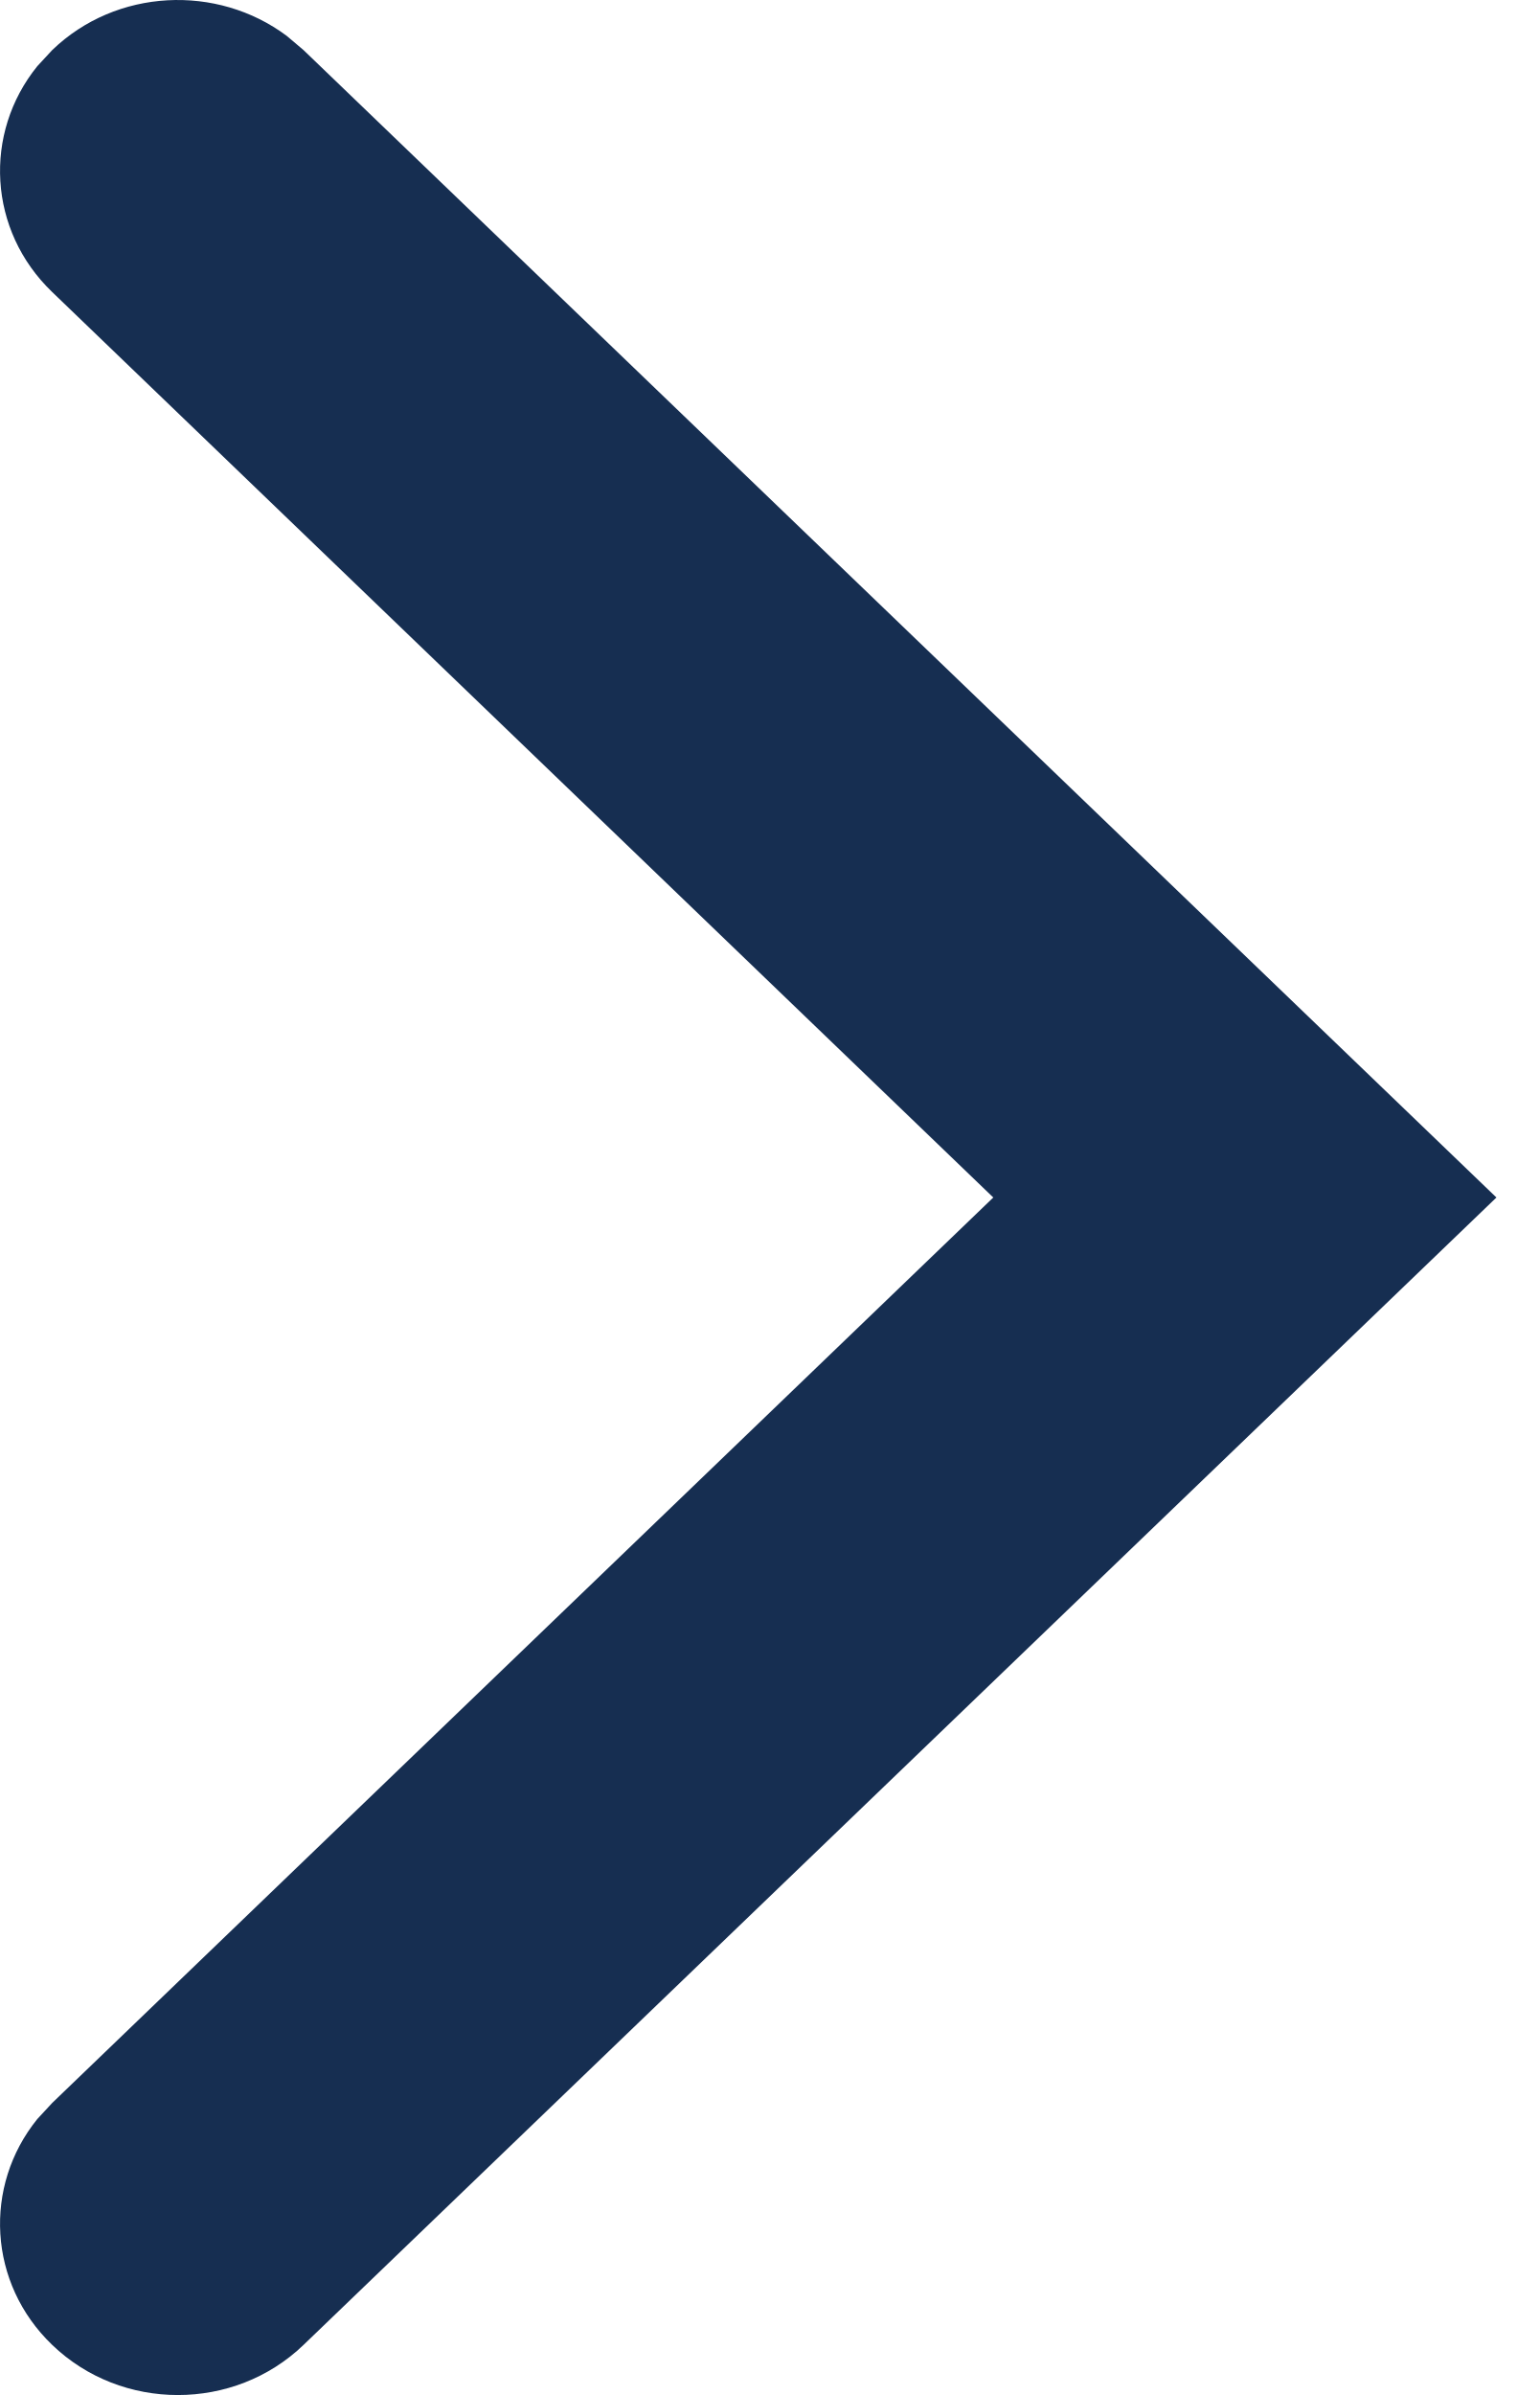
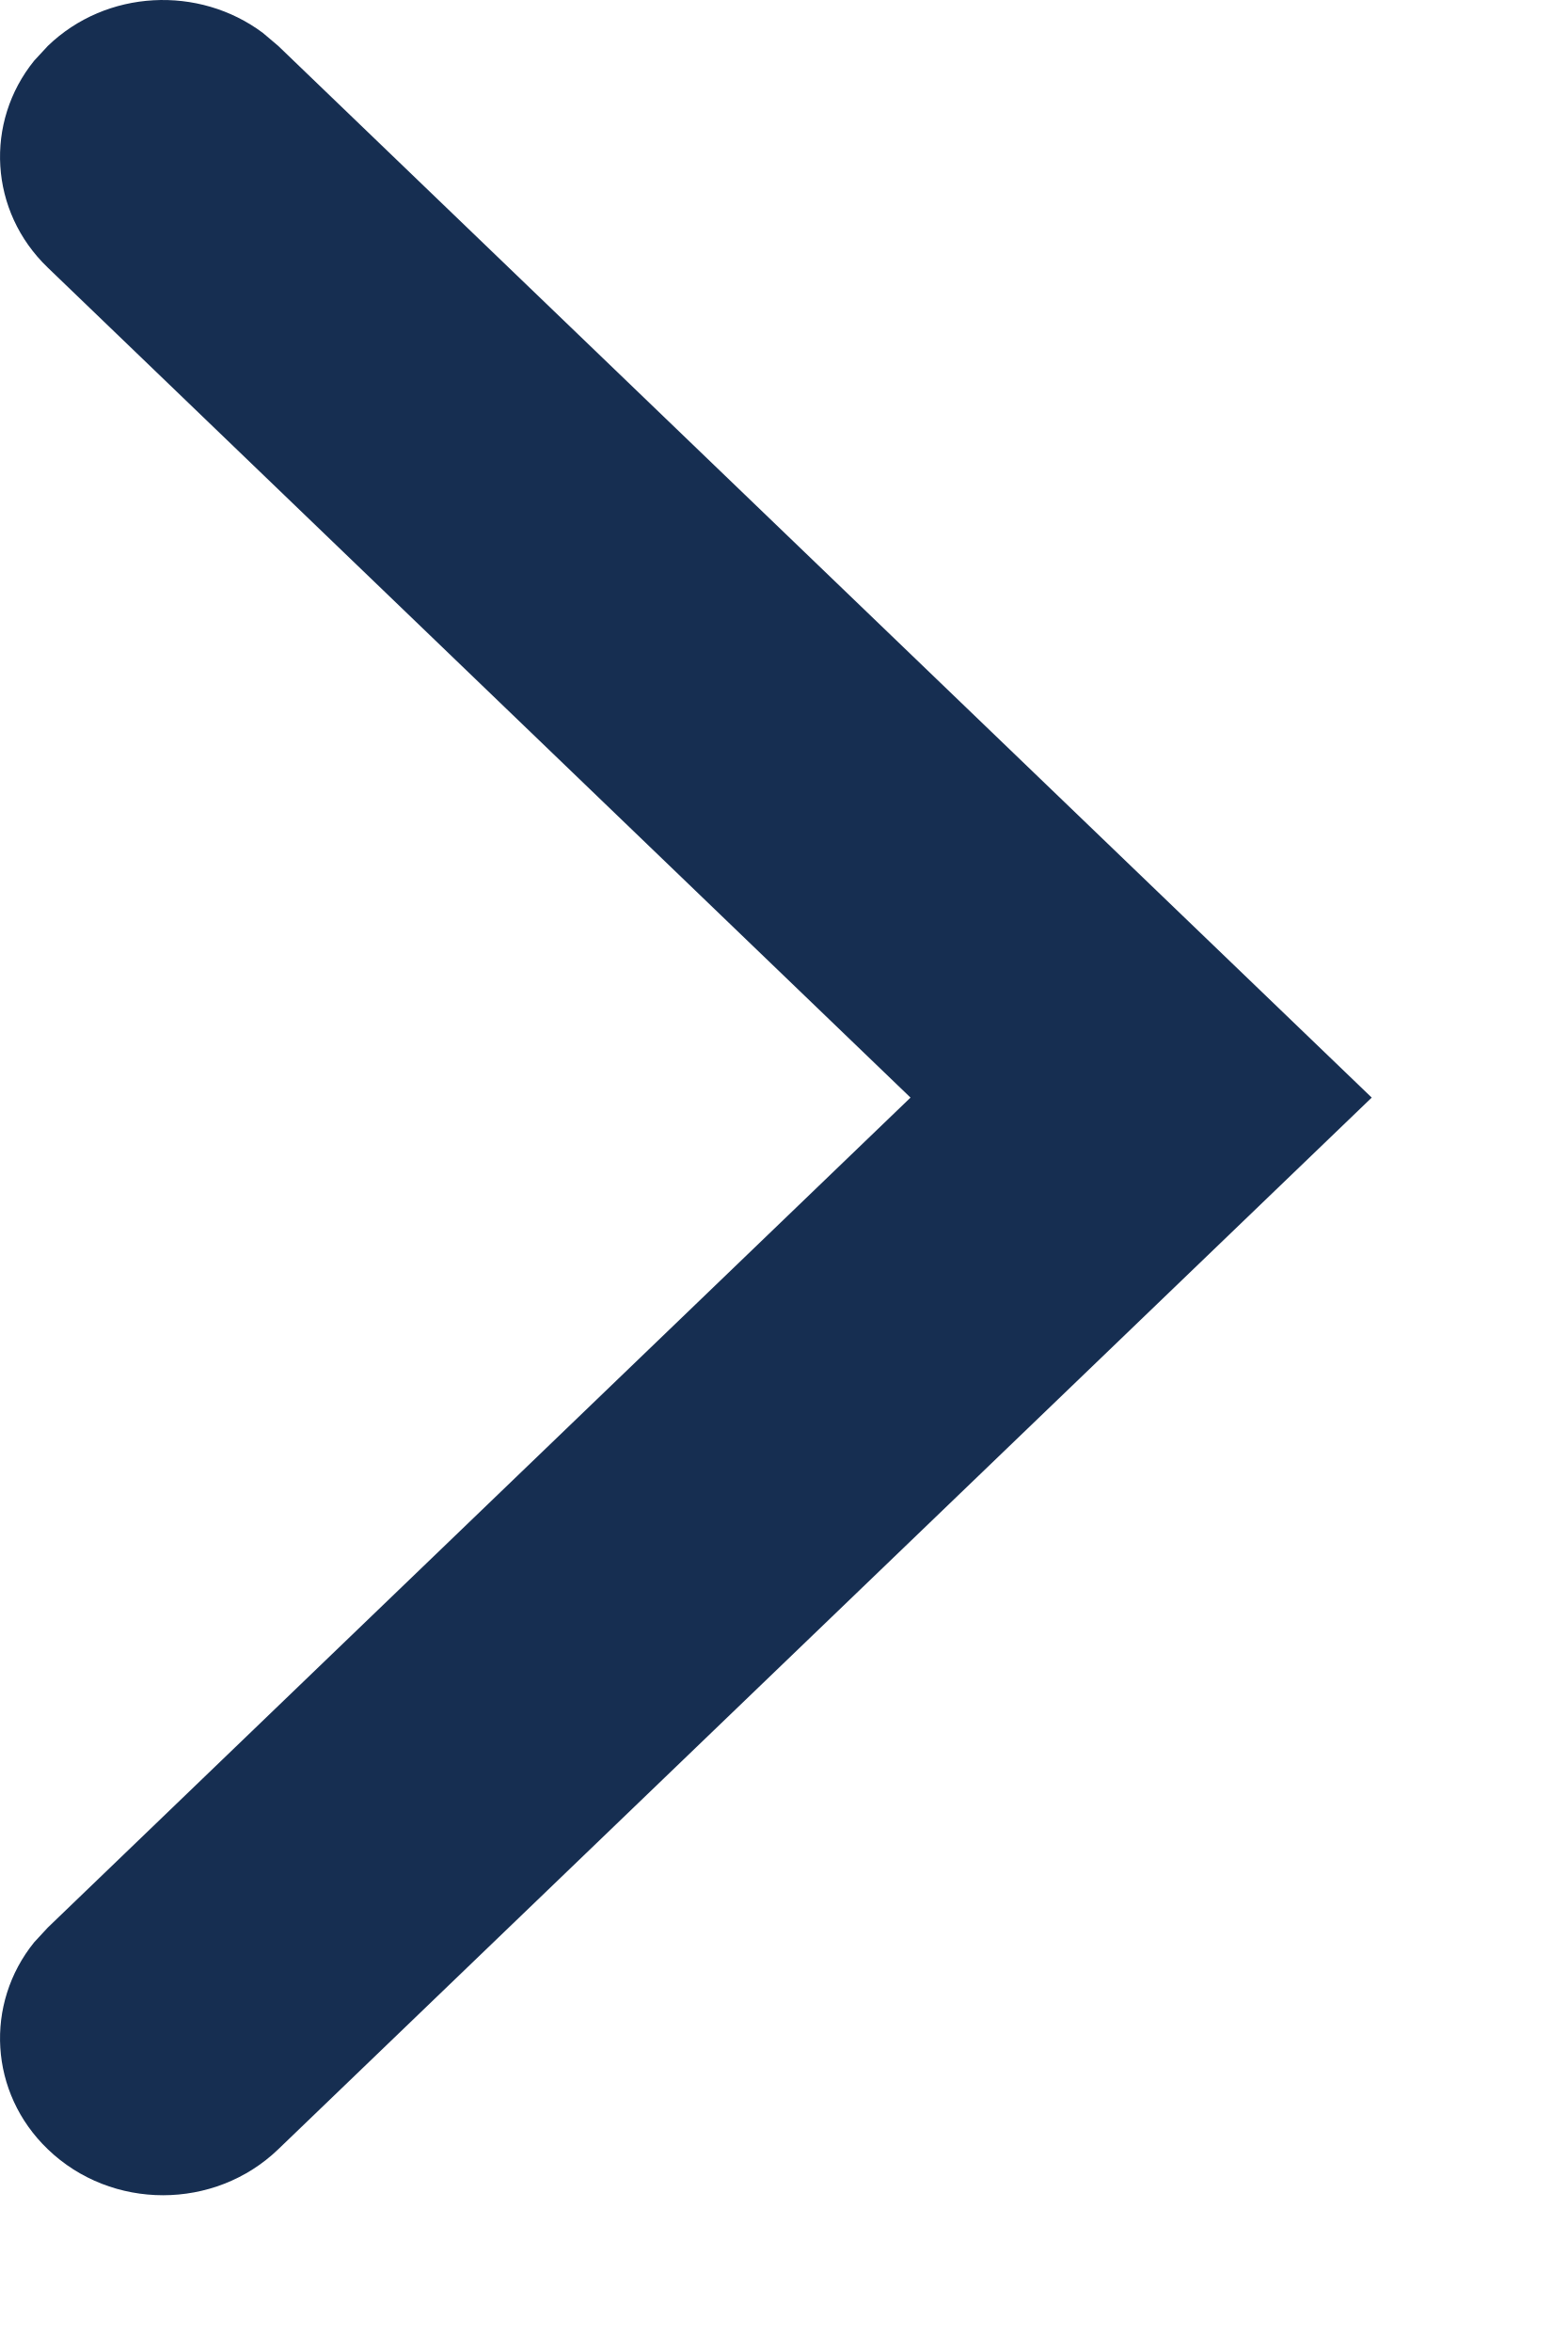
- <svg xmlns="http://www.w3.org/2000/svg" width="9px" height="14px" viewBox="0 0 9 14" version="1.1">
+ <svg xmlns="http://www.w3.org/2000/svg" width="10px" height="15px" viewBox="0 0 10 15" version="1.1">
  <g id="CRT---Key-Pages" stroke="none" stroke-width="1" fill="none" fill-rule="evenodd">
    <g id="Artboard" transform="translate(-252, -48)">
      <g id="ic_chevron-right" transform="translate(246, 45)">
        <rect id="Rectangle-Copy-9" transform="translate(10, 10) rotate(-90) translate(-10, -10) " x="0" y="0" width="20" height="20" />
        <path d="M3.668,5.93 C4.028,5.555 4.596,5.526 4.988,5.843 L5.082,5.93 L10.375,11.433 L15.668,5.93 C16.028,5.555 16.596,5.526 16.988,5.843 L17.082,5.93 C17.443,6.304 17.47,6.894 17.165,7.302 L17.082,7.4 L10.375,14.375 L3.668,7.4 C3.277,6.994 3.277,6.336 3.668,5.93 Z" id="Path-3-Copy-14" fill="#162E51" fill-rule="nonzero" transform="translate(10.375, 10) rotate(-90) translate(-10.375, -10) " />
      </g>
    </g>
  </g>
</svg>
